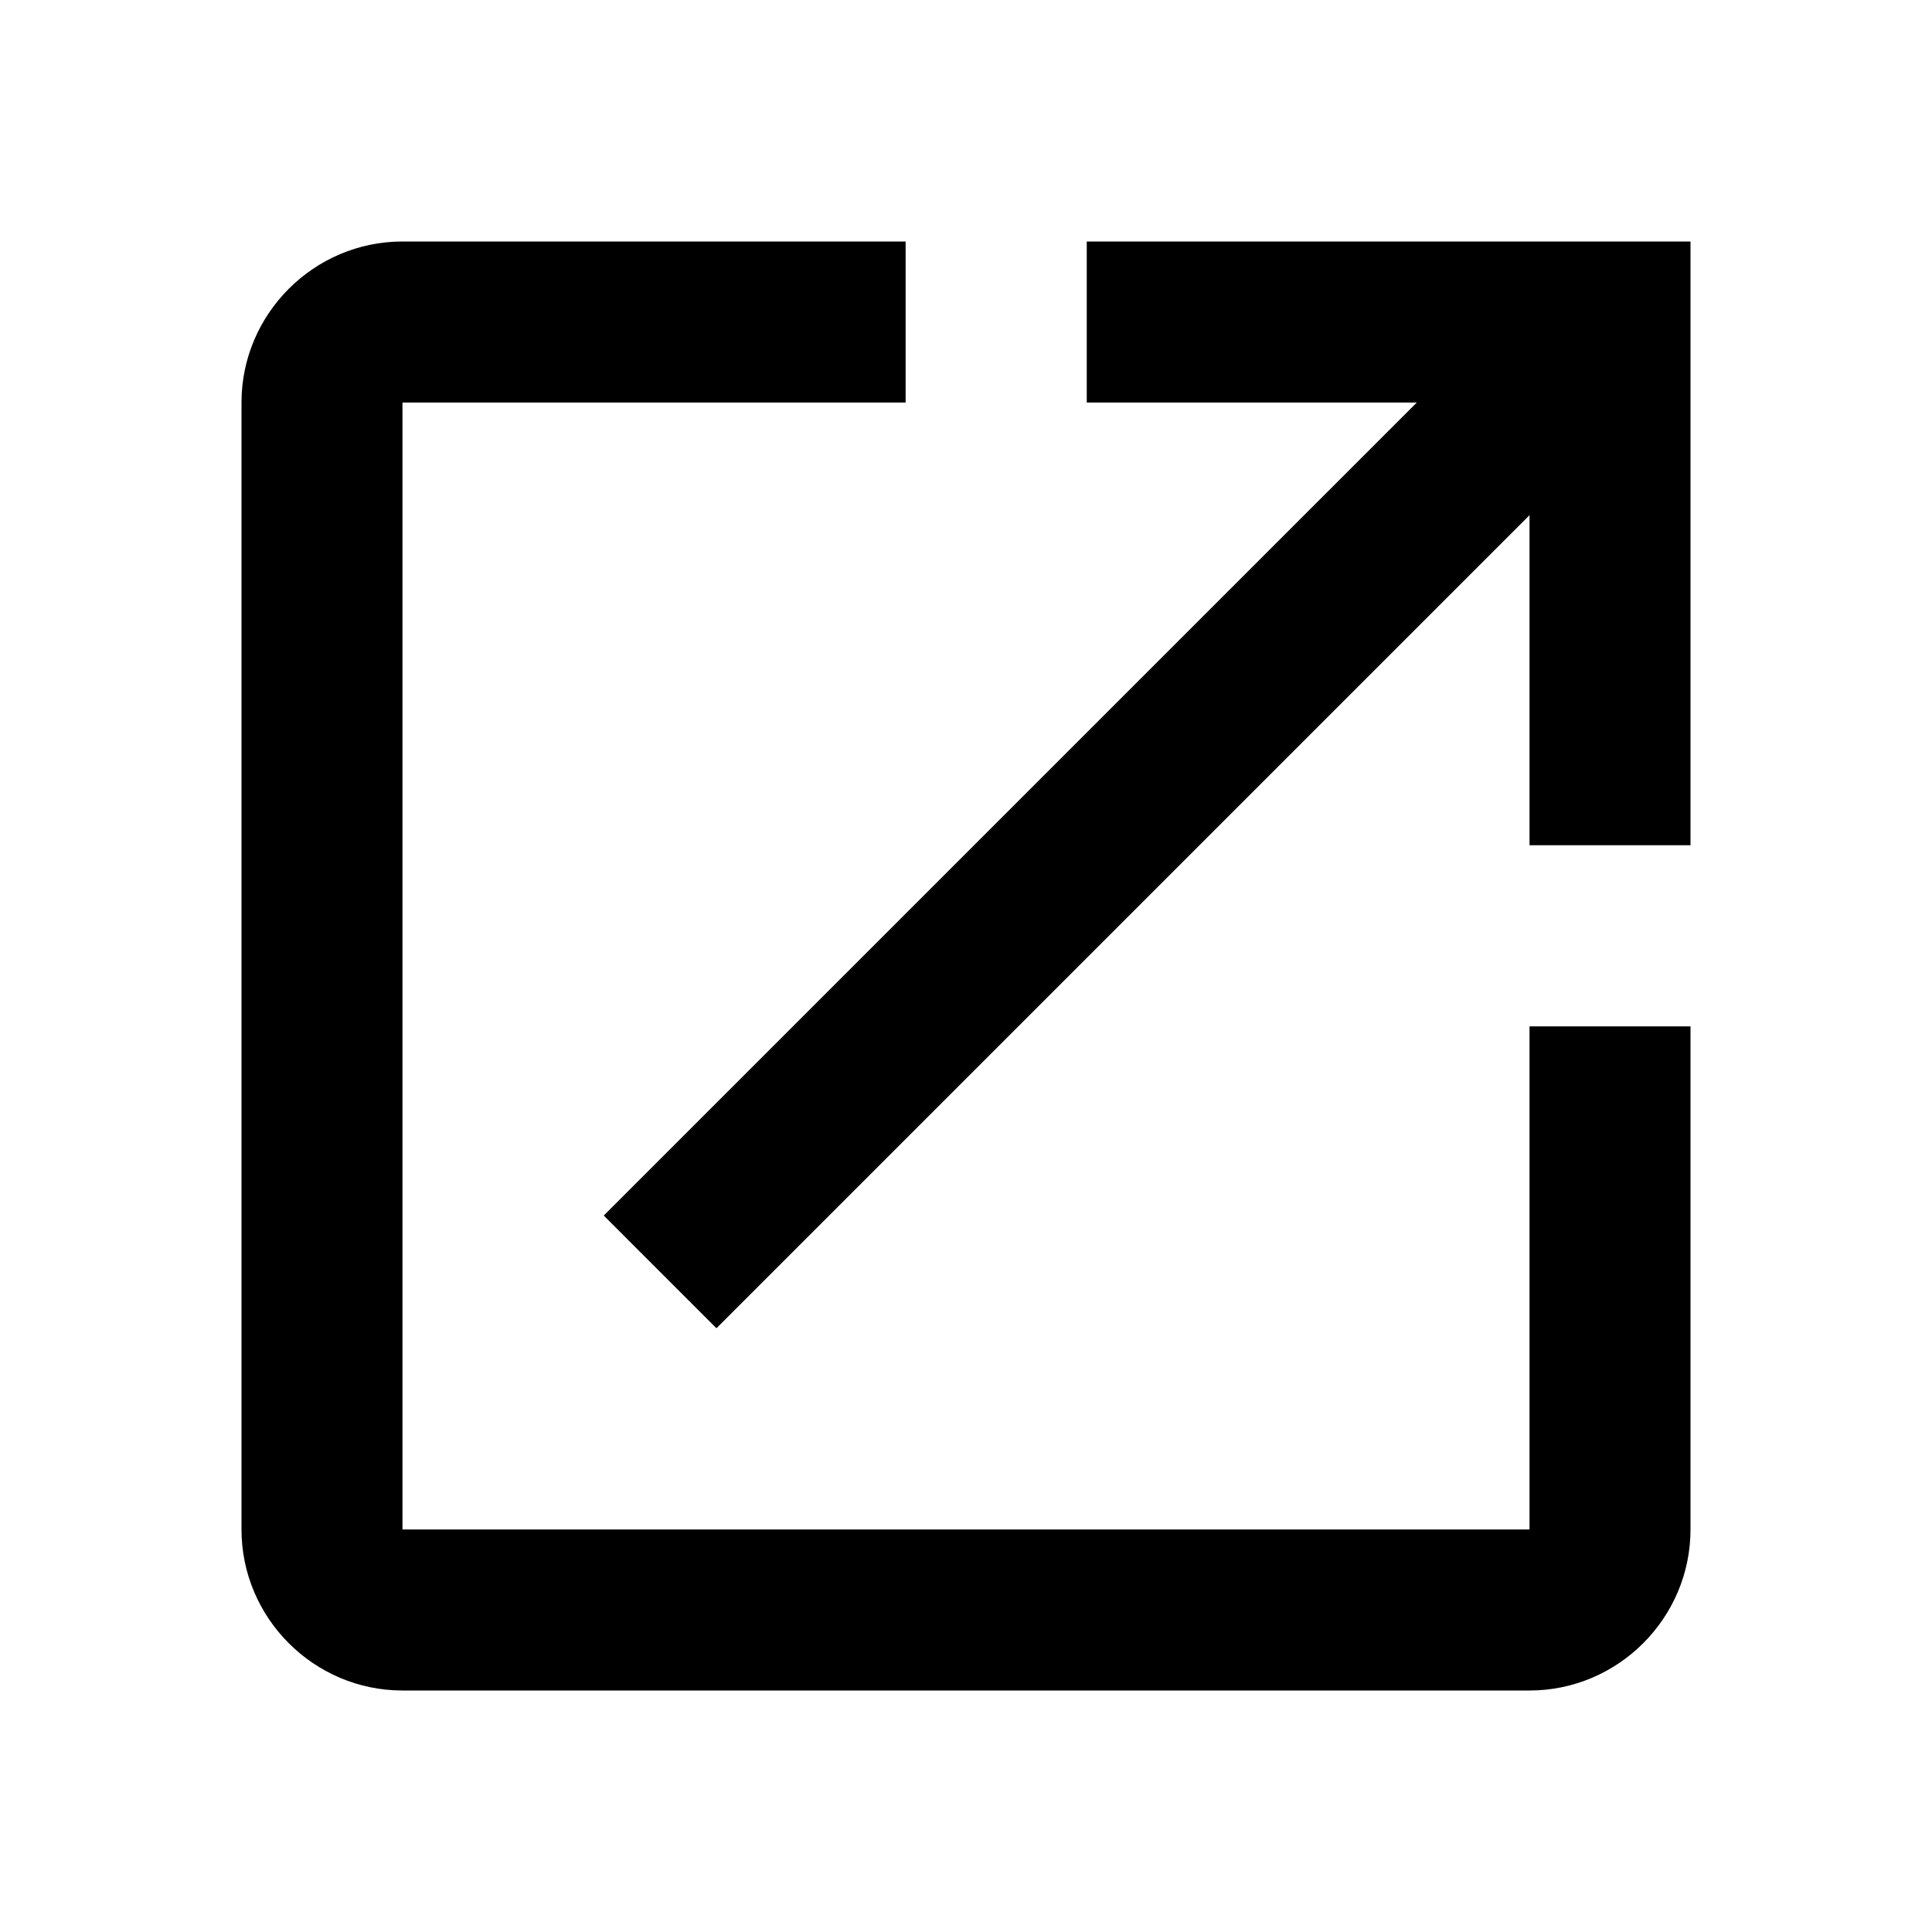
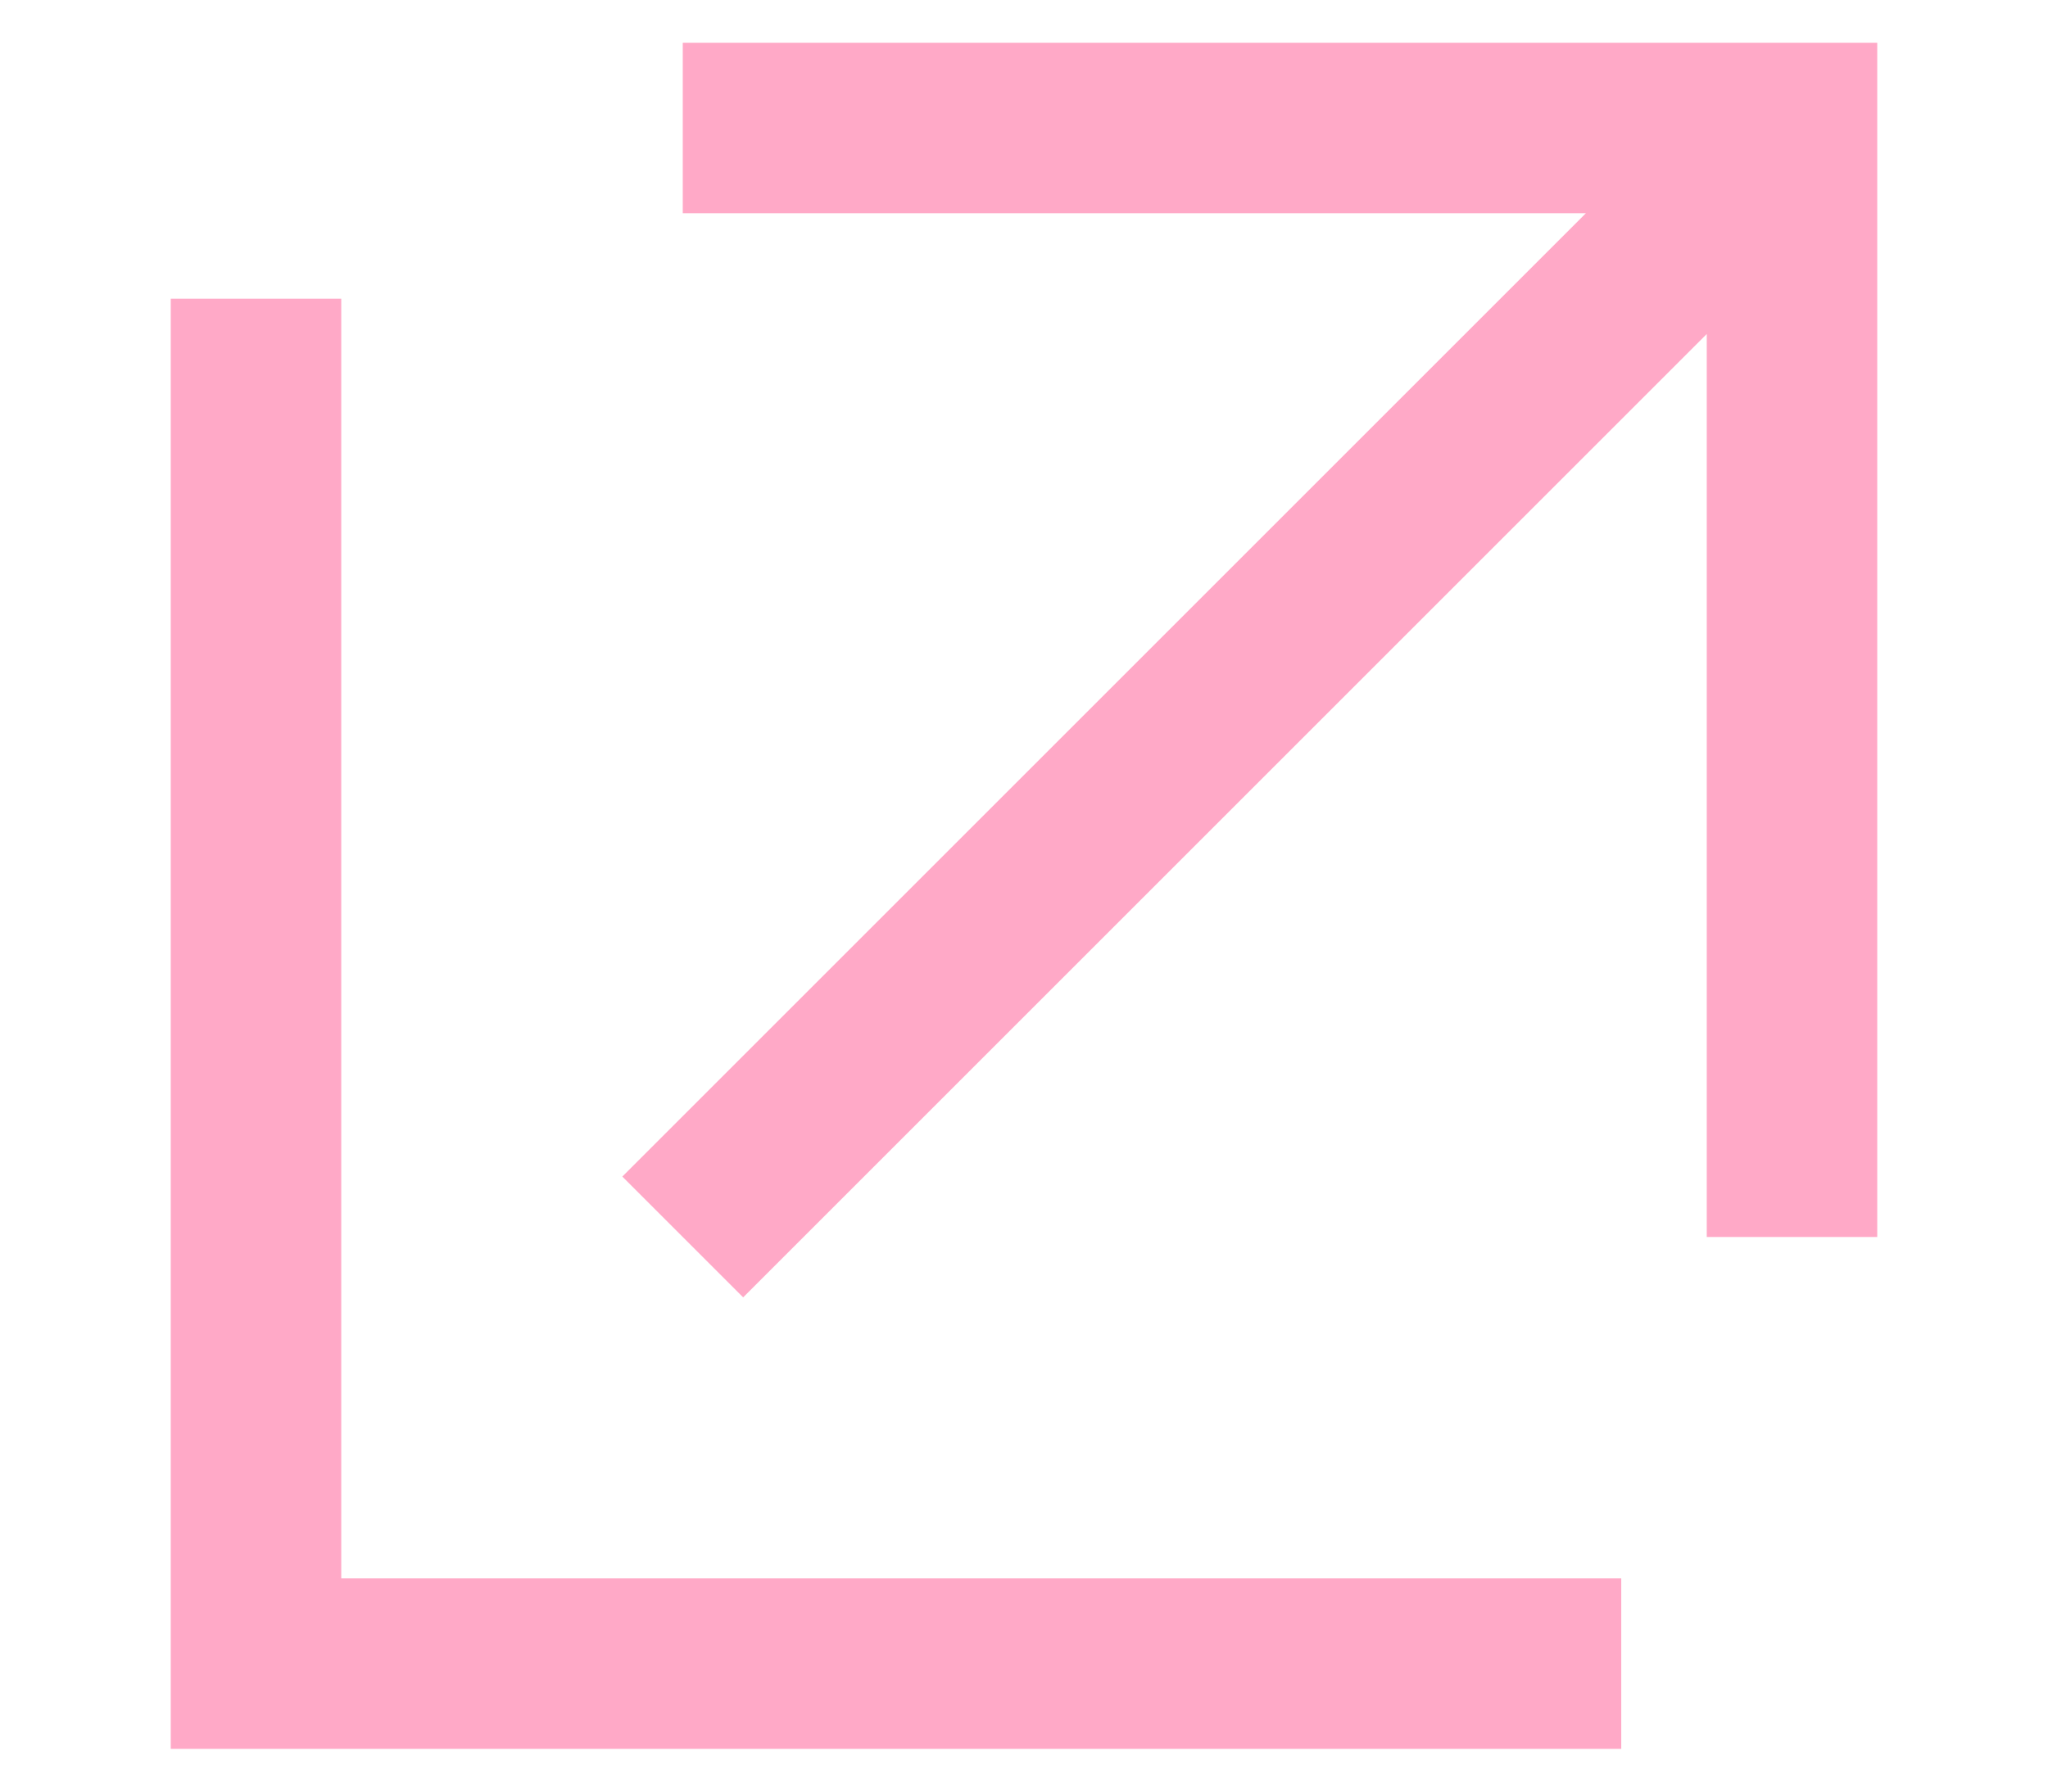
- <svg xmlns="http://www.w3.org/2000/svg" version="1.1" id="Layer_1" x="0px" y="0px" width="512px" height="512px" viewBox="0 0 512 512" enable-background="new 0 0 512 512" xml:space="preserve">
-   <path d="M405.34,405.332H106.66V106.668H240V64H106.66C83.191,64,64,83.197,64,106.668v298.664C64,428.803,83.191,448,106.66,448  h298.68c23.469,0,42.66-19.197,42.66-42.668V272h-42.66V405.332z M288,64v42.668h87.474L159.999,322.133l29.866,29.866  l215.476-215.47V224H448V64H288z" />
+ <svg xmlns="http://www.w3.org/2000/svg" width="8px" height="7px" viewBox="0 0 8 7" version="1.1">
+   <defs />
+   <g id="Page-1" stroke="none" stroke-width="1" fill="none" fill-rule="evenodd">
+     <g id="Interações-Gráfico-@2x" transform="translate(-756, -3349)">
+       <g id="Group-5" transform="translate(706, 3342)">
+         <g id="Page-1" transform="translate(50, 6.5)">
+           <polygon id="Fill-1" points="0 8 8 8 8 0 0 0" />
+           <polygon id="Fill-2" fill="#FFA9C7" points="1.333 1.667 0.667 1.667 0.667 7.333 6.333 7.333 6.333 6.667 1.333 6.667" />
+           <polygon id="Fill-3" fill="#FFA9C7" points="2.667 0.667 2.667 1.333 6.195 1.333 2.431 5.097 2.903 5.569 6.667 1.805 6.667 5.333 7.333 5.333 7.333 0.667" />
+         </g>
+       </g>
+     </g>
+   </g>
</svg>
